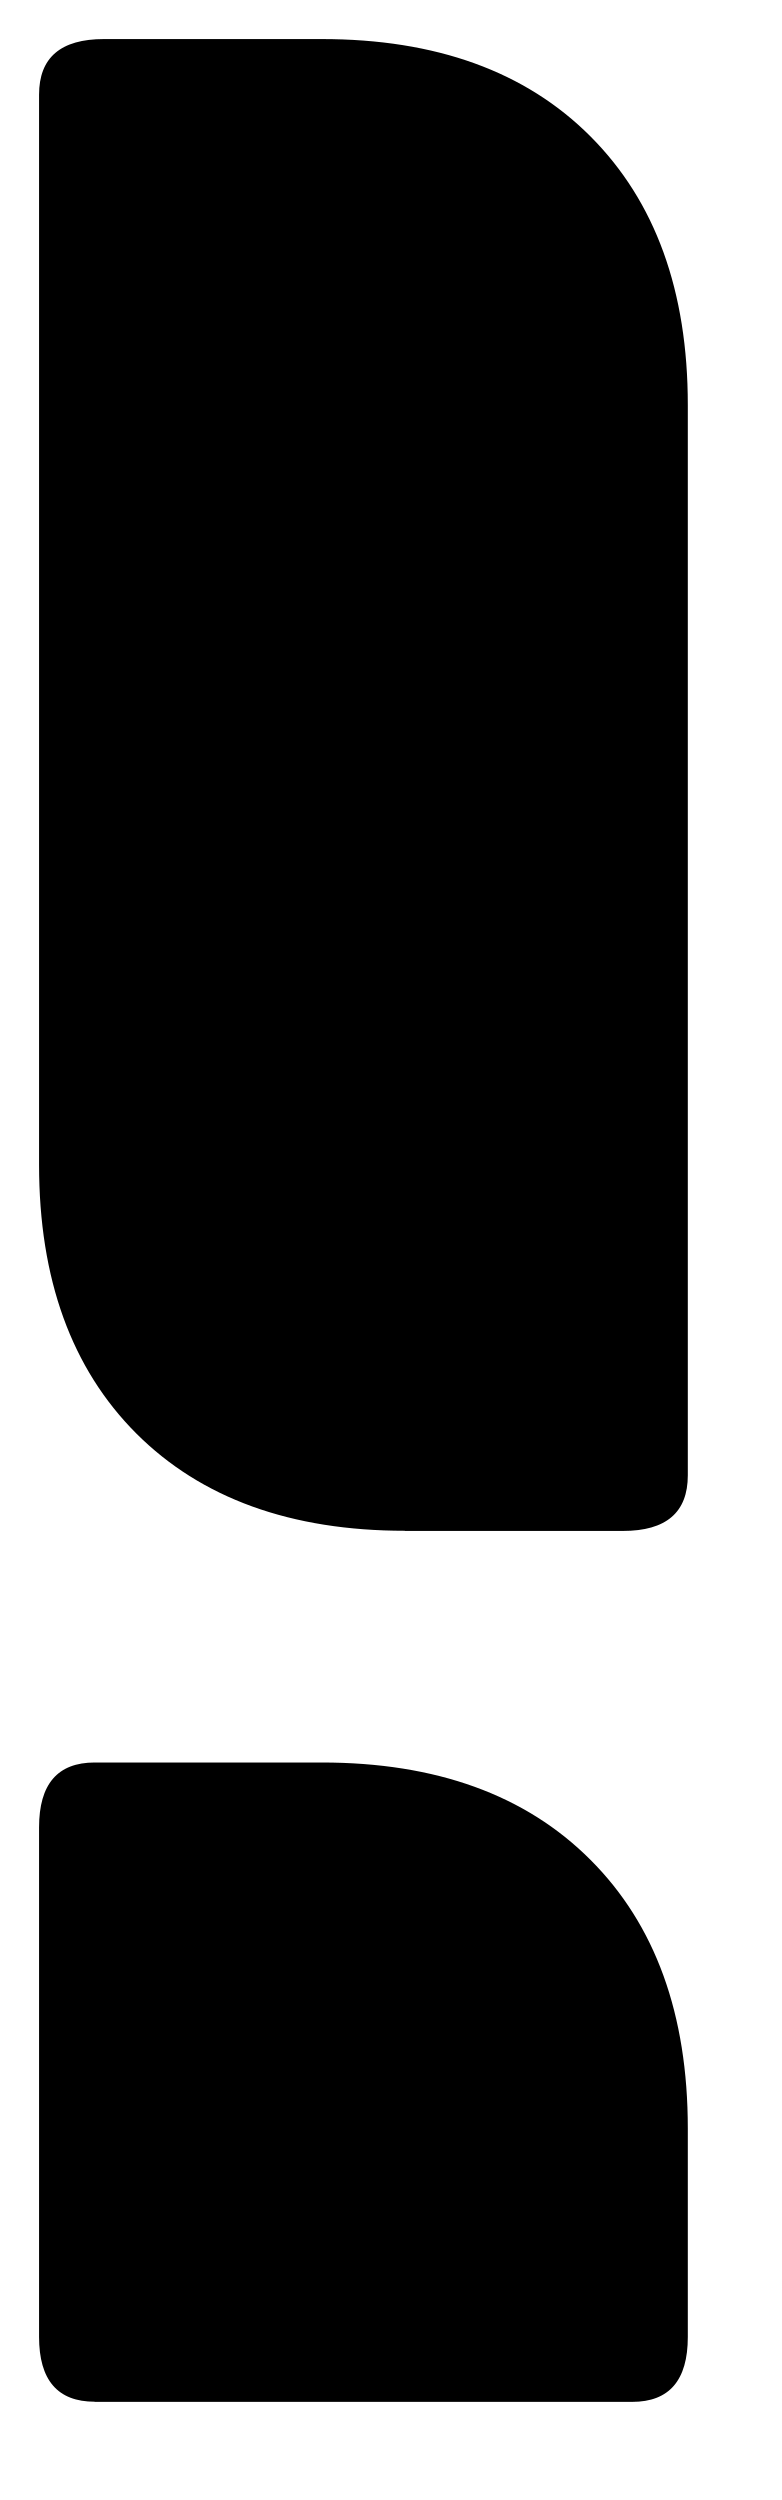
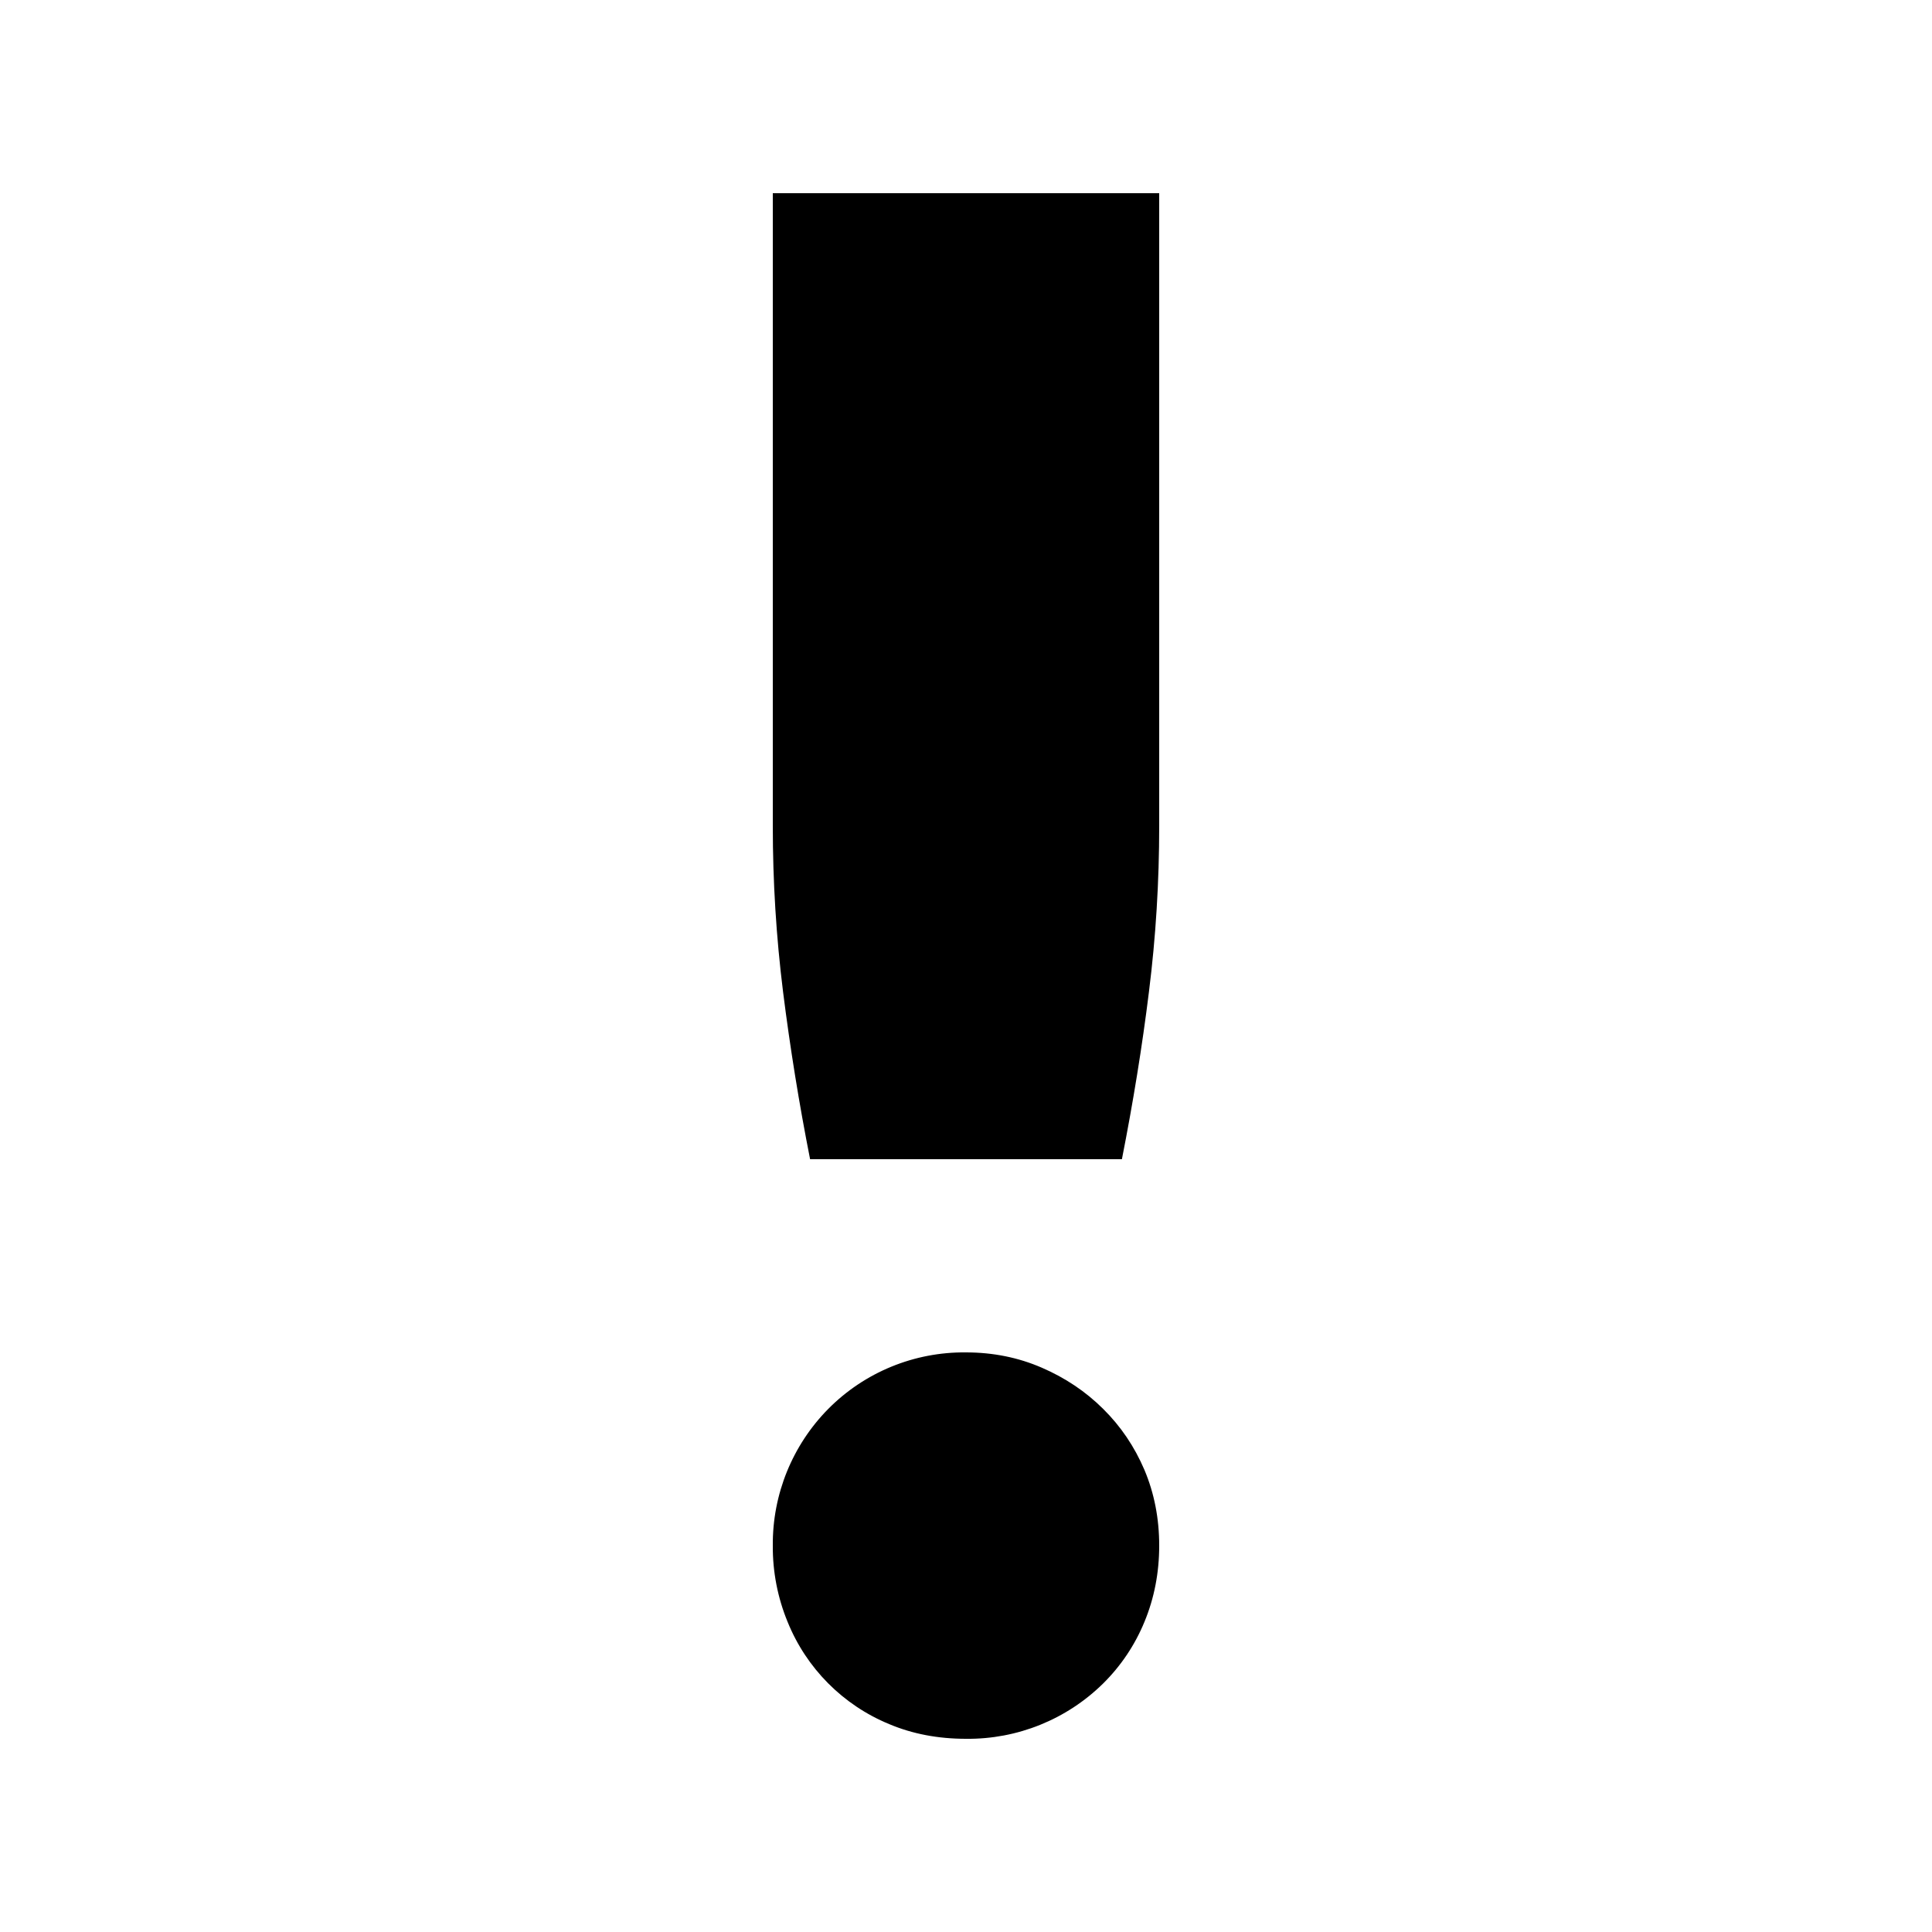
- <svg viewBox="0 0 5 16">
-   <path d="M2.592 9.797c-.731 0-1.305-.208-1.72-.623C.458 8.759.25 8.186.25 7.455V.606C.25.369.388.25.665.25h1.394c.731 0 1.305.207 1.72.623s.623.988.623 1.72v6.849c0 .237-.138.356-.415.356H2.592zm-1.986 5.574c-.237 0-.356-.138-.356-.415v-3.261c0-.277.119-.415.356-.415h1.453c.731 0 1.305.207 1.72.623.415.415.623.988.623 1.72v1.334c0 .277-.119.415-.356.415H.606z" fill-rule="evenodd" />
+ <svg viewBox="0 0 20 20">
+   <path d="M12 2v6.55c0 .577-.035 1.149-.106 1.716-.07.567-.164 1.145-.28 1.734H8.386a25.136 25.136 0 0 1-.28-1.734A13.853 13.853 0 0 1 8 8.551V2h4zM8 16a1.99 1.99 0 0 1 .574-1.415A1.976 1.976 0 0 1 10 14c.28 0 .542.053.784.158.243.105.455.247.636.427.182.18.324.39.427.631.102.242.153.503.153.784 0 .28-.051.544-.153.79a1.922 1.922 0 0 1-.427.637A1.99 1.99 0 0 1 10 18c-.288 0-.553-.05-.795-.152a1.924 1.924 0 0 1-1.052-1.059A2.033 2.033 0 0 1 8 16z" fill-rule="evenodd" />
</svg>
